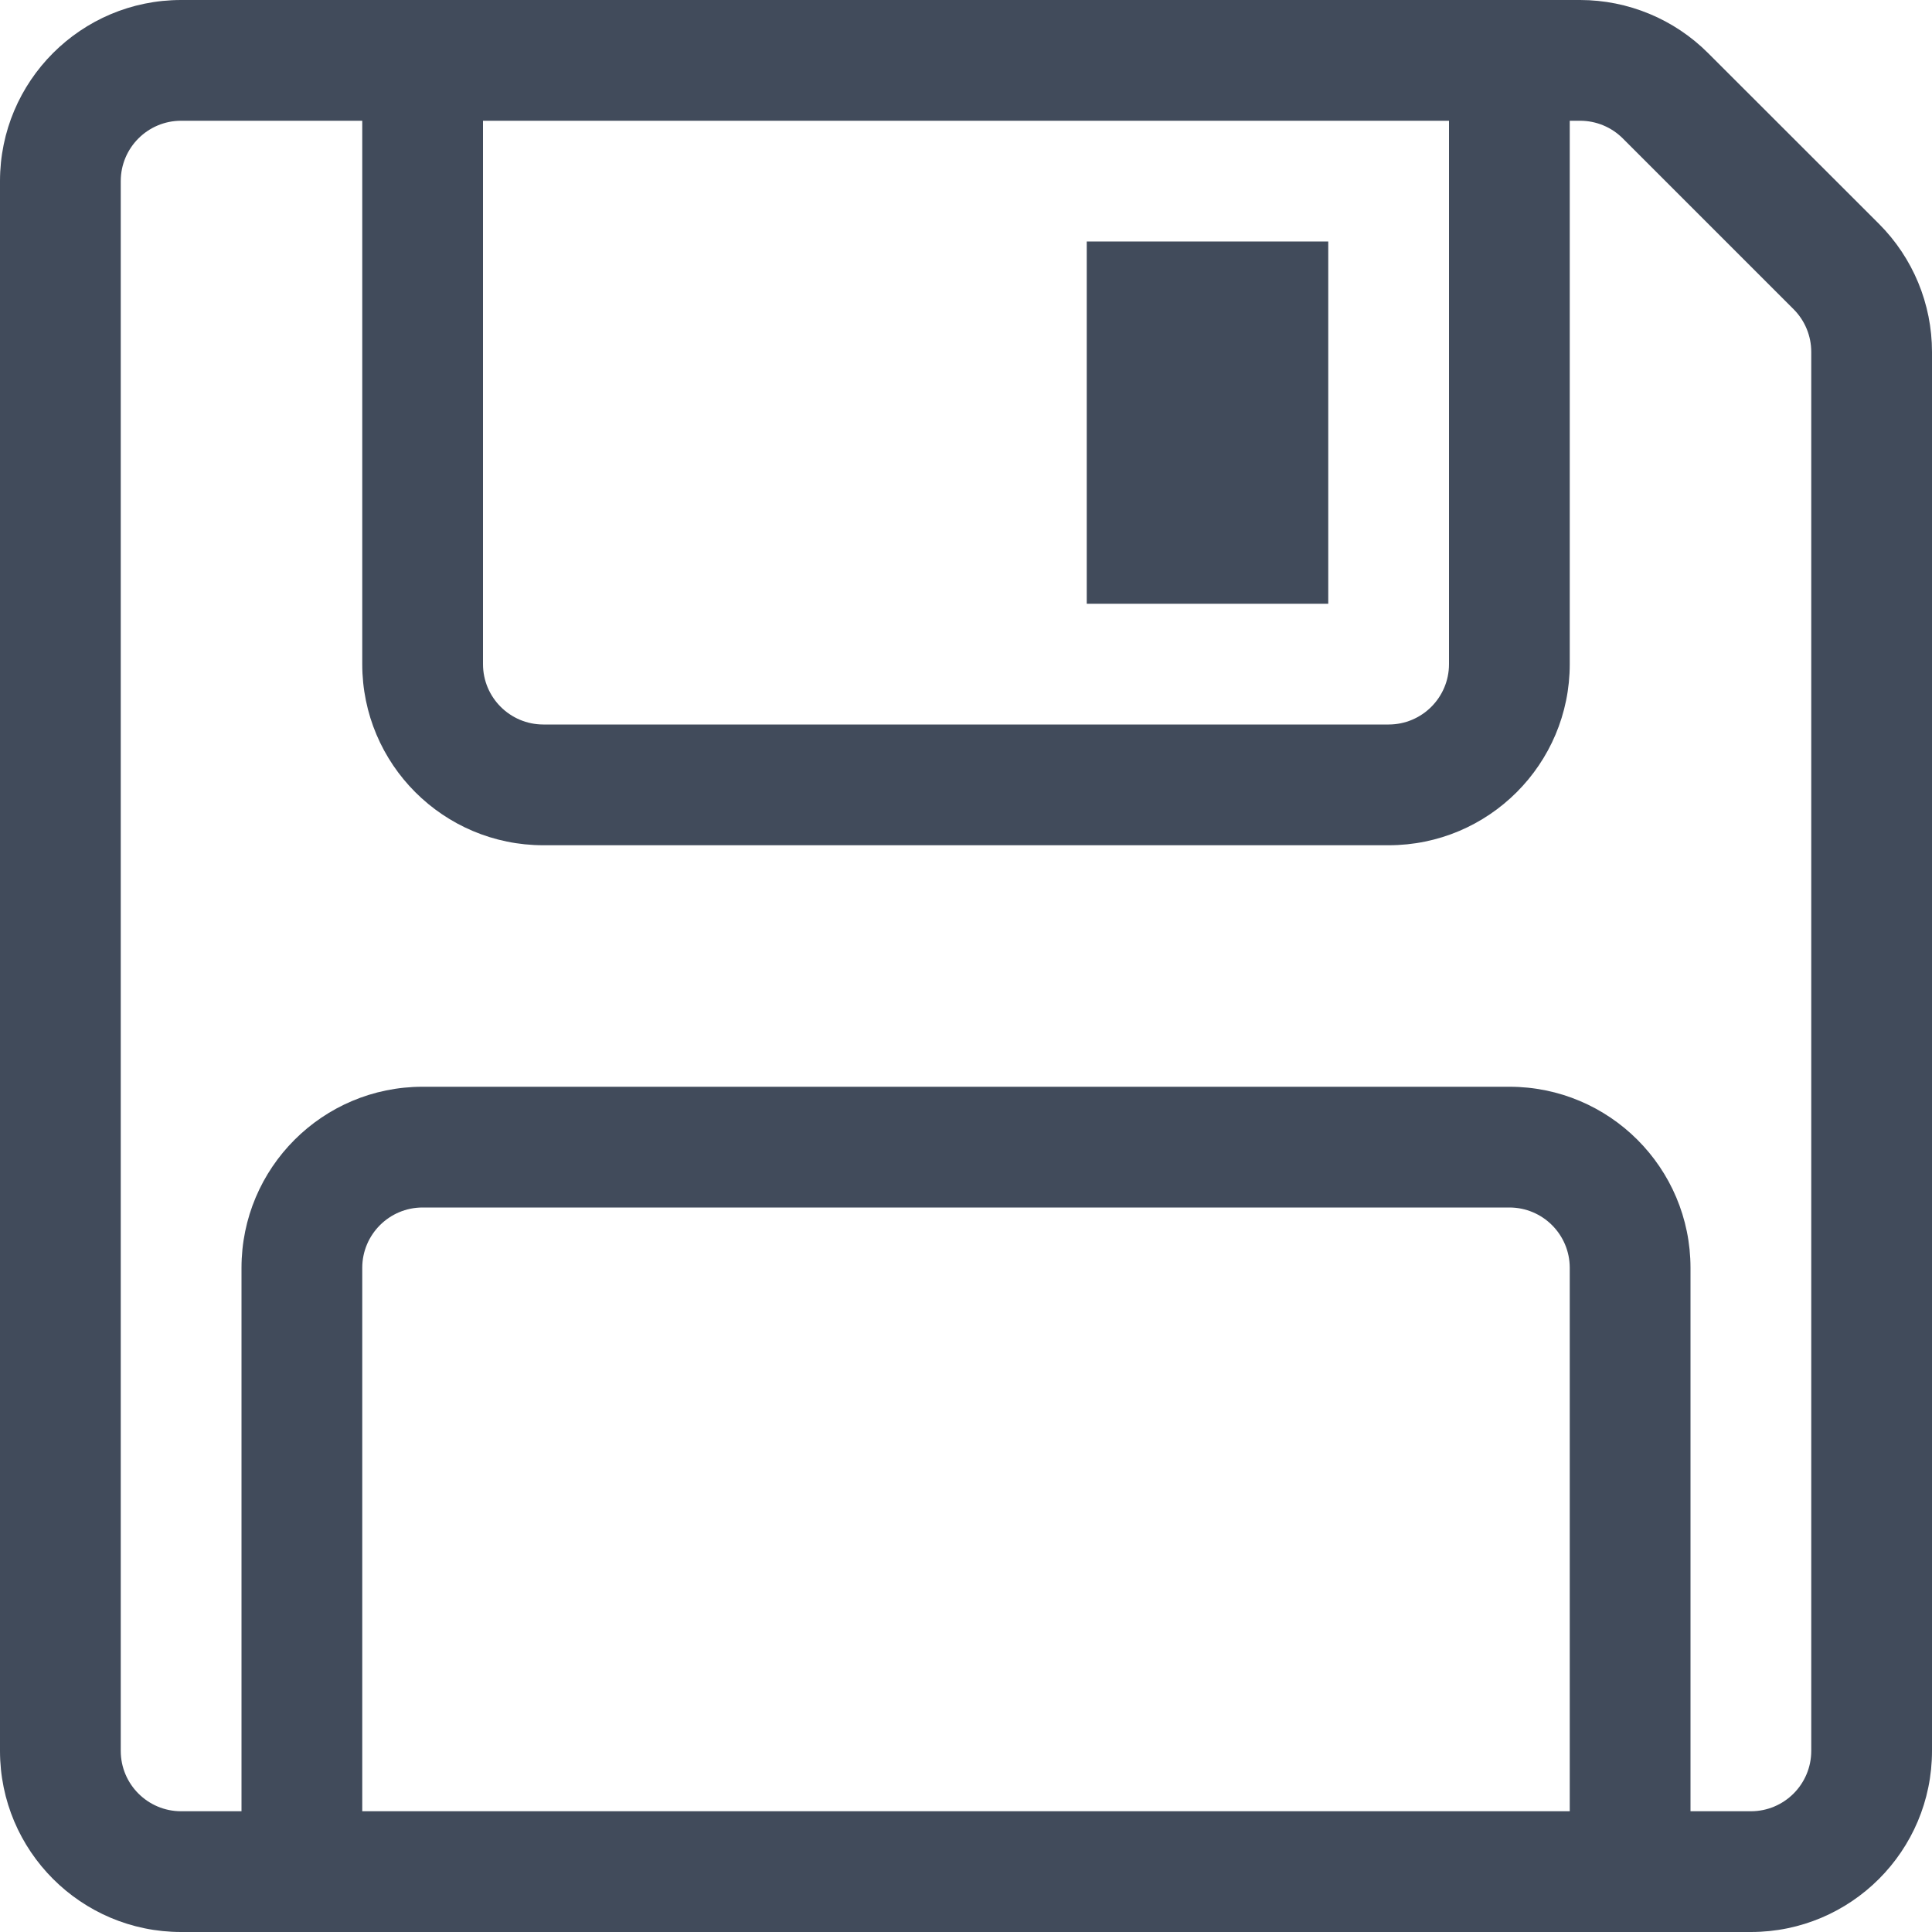
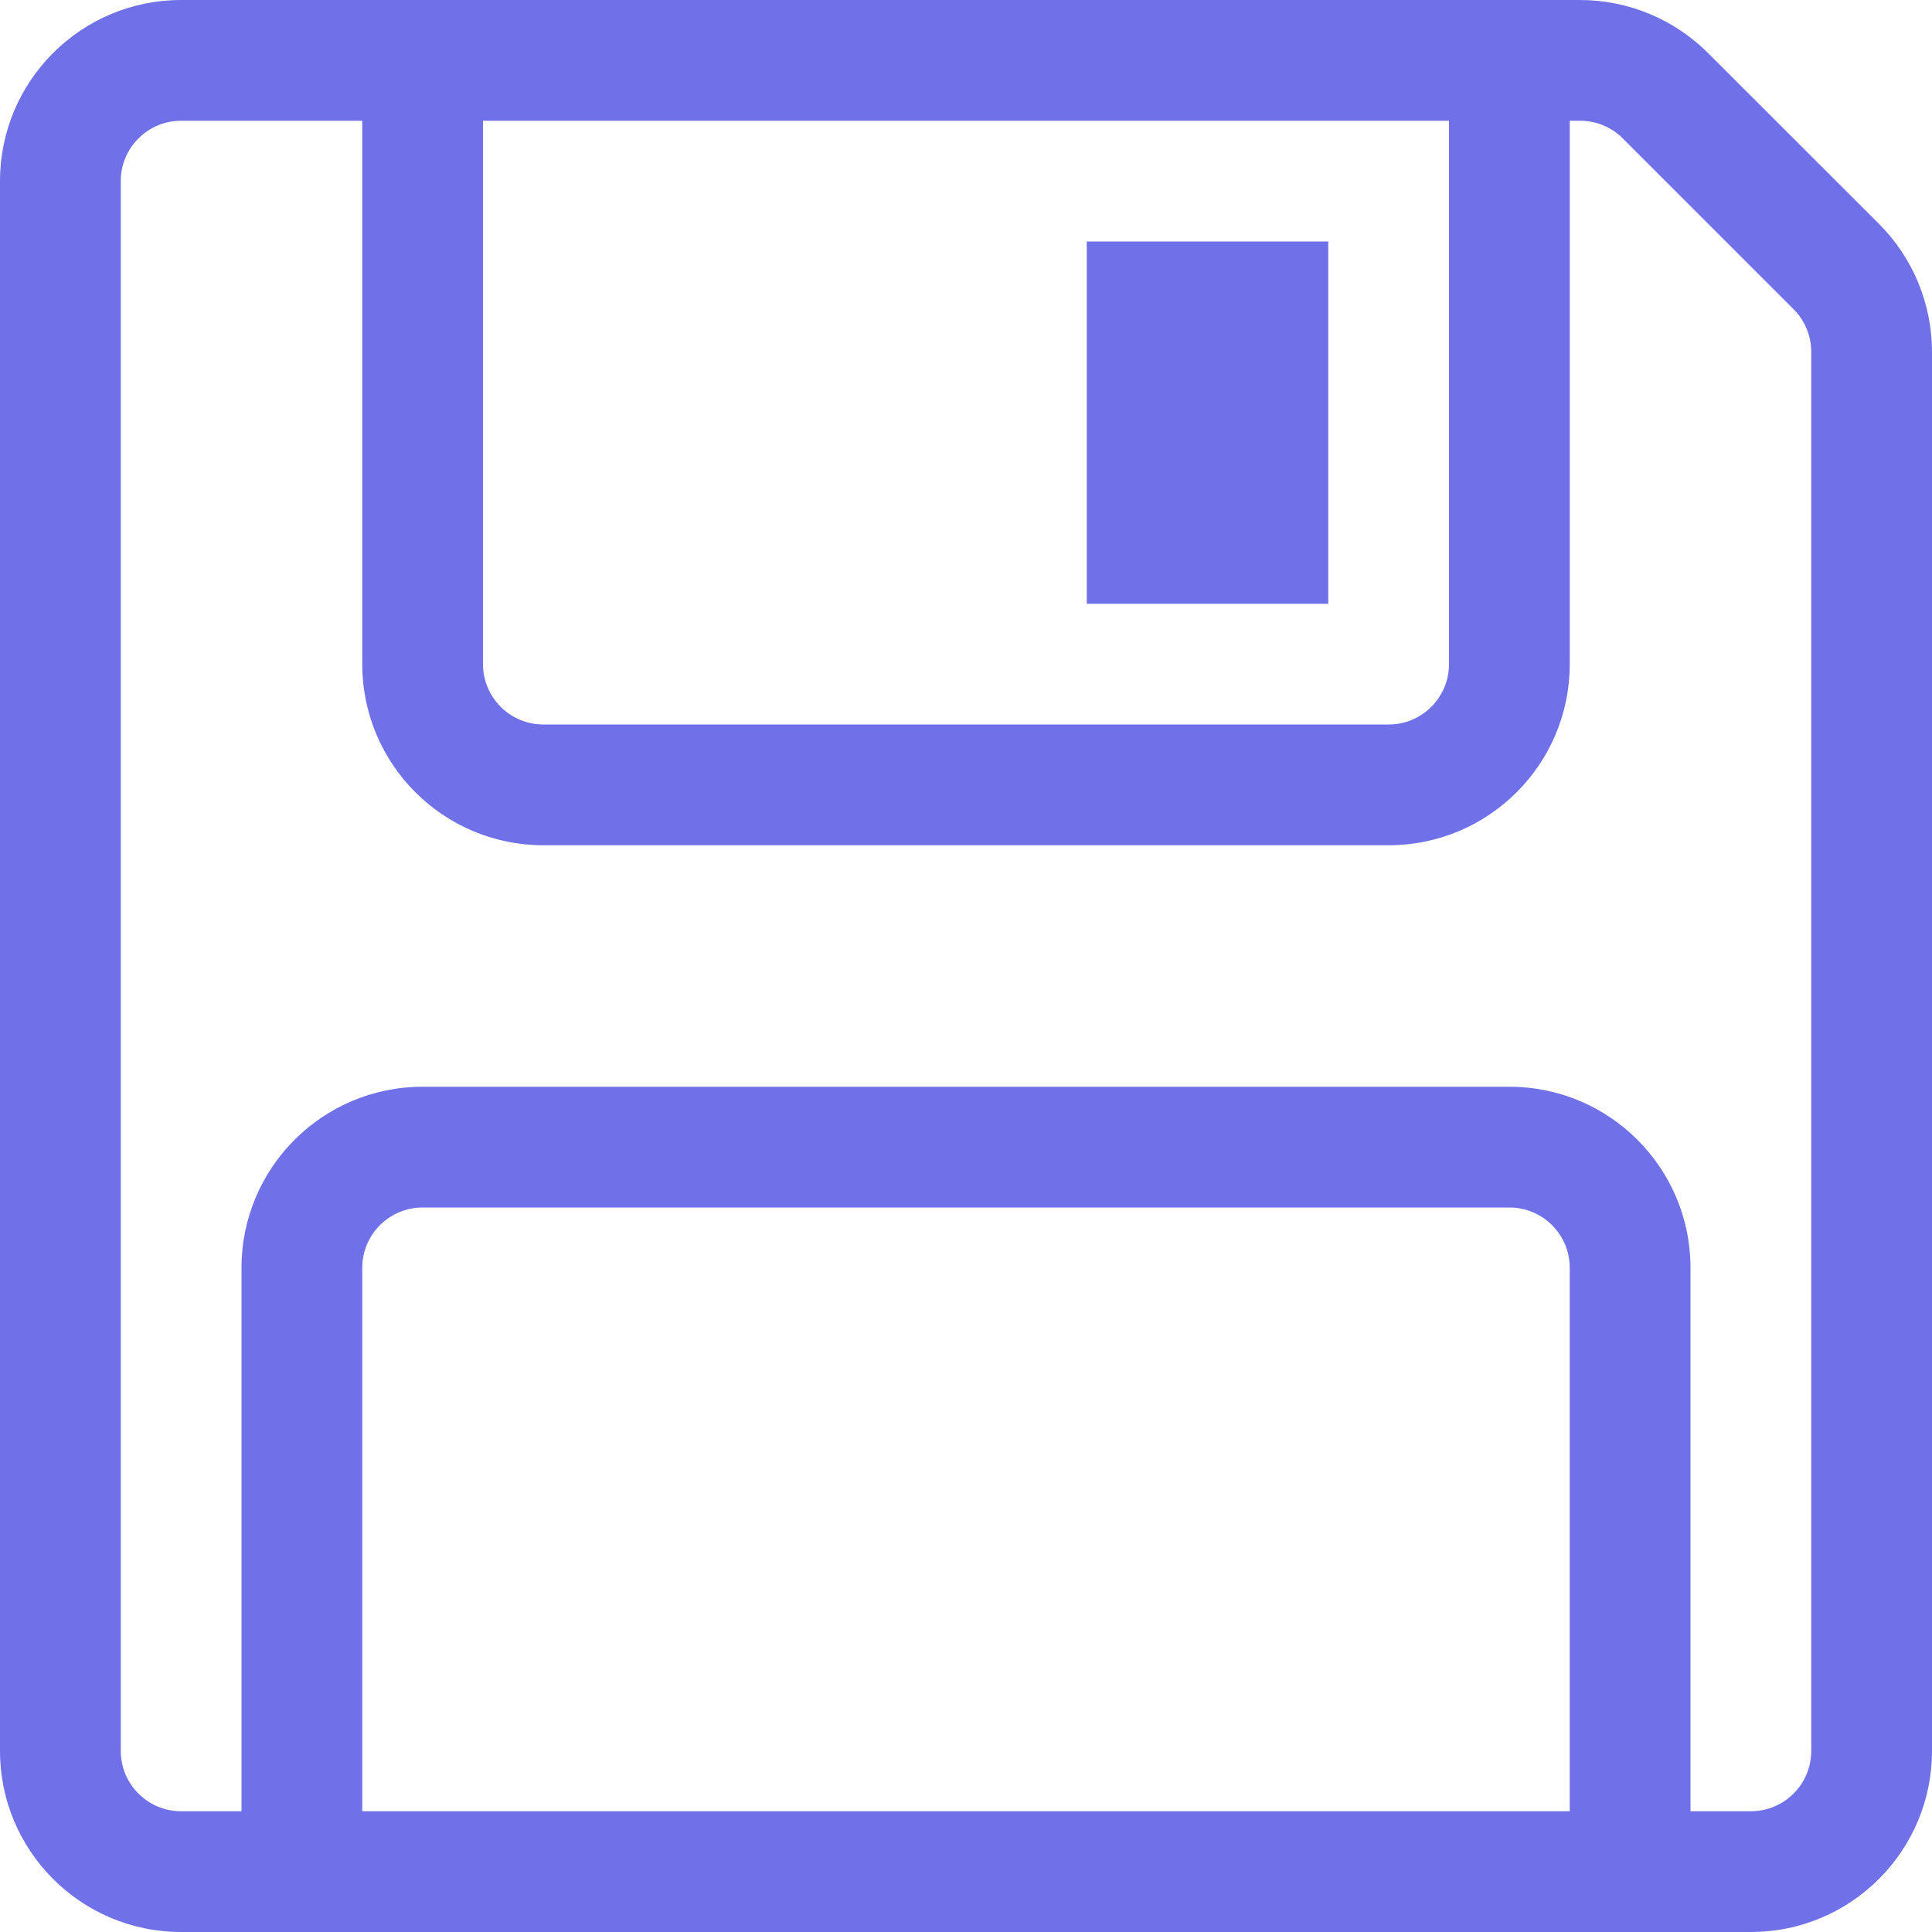
- <svg xmlns="http://www.w3.org/2000/svg" width="18" height="18" fill="#414B5B" class="bi bi-floppy" viewBox="0 0 16 16">
+ <svg xmlns="http://www.w3.org/2000/svg" width="18" height="18" fill="#7071E8" class="bi bi-floppy" viewBox="0 0 16 16">
  <path d="M11 2H9v3h2z" />
  <path d="M1.5 0h11.586a1.5 1.5 0 0 1 1.06.44l1.415 1.414A1.5 1.5 0 0 1 16 2.914V14.5a1.5 1.5 0 0 1-1.5 1.5h-13A1.5 1.5 0 0 1 0 14.5v-13A1.5 1.5 0 0 1 1.5 0M1 1.5v13a.5.5 0 0 0 .5.5H2v-4.5A1.5 1.5 0 0 1 3.5 9h9a1.5 1.5 0 0 1 1.5 1.5V15h.5a.5.5 0 0 0 .5-.5V2.914a.5.5 0 0 0-.146-.353l-1.415-1.415A.5.5 0 0 0 13.086 1H13v4.5A1.5 1.5 0 0 1 11.5 7h-7A1.5 1.5 0 0 1 3 5.5V1H1.5a.5.5 0 0 0-.5.5m3 4a.5.5 0 0 0 .5.5h7a.5.5 0 0 0 .5-.5V1H4zM3 15h10v-4.5a.5.5 0 0 0-.5-.5h-9a.5.5 0 0 0-.5.5z" />
</svg>
